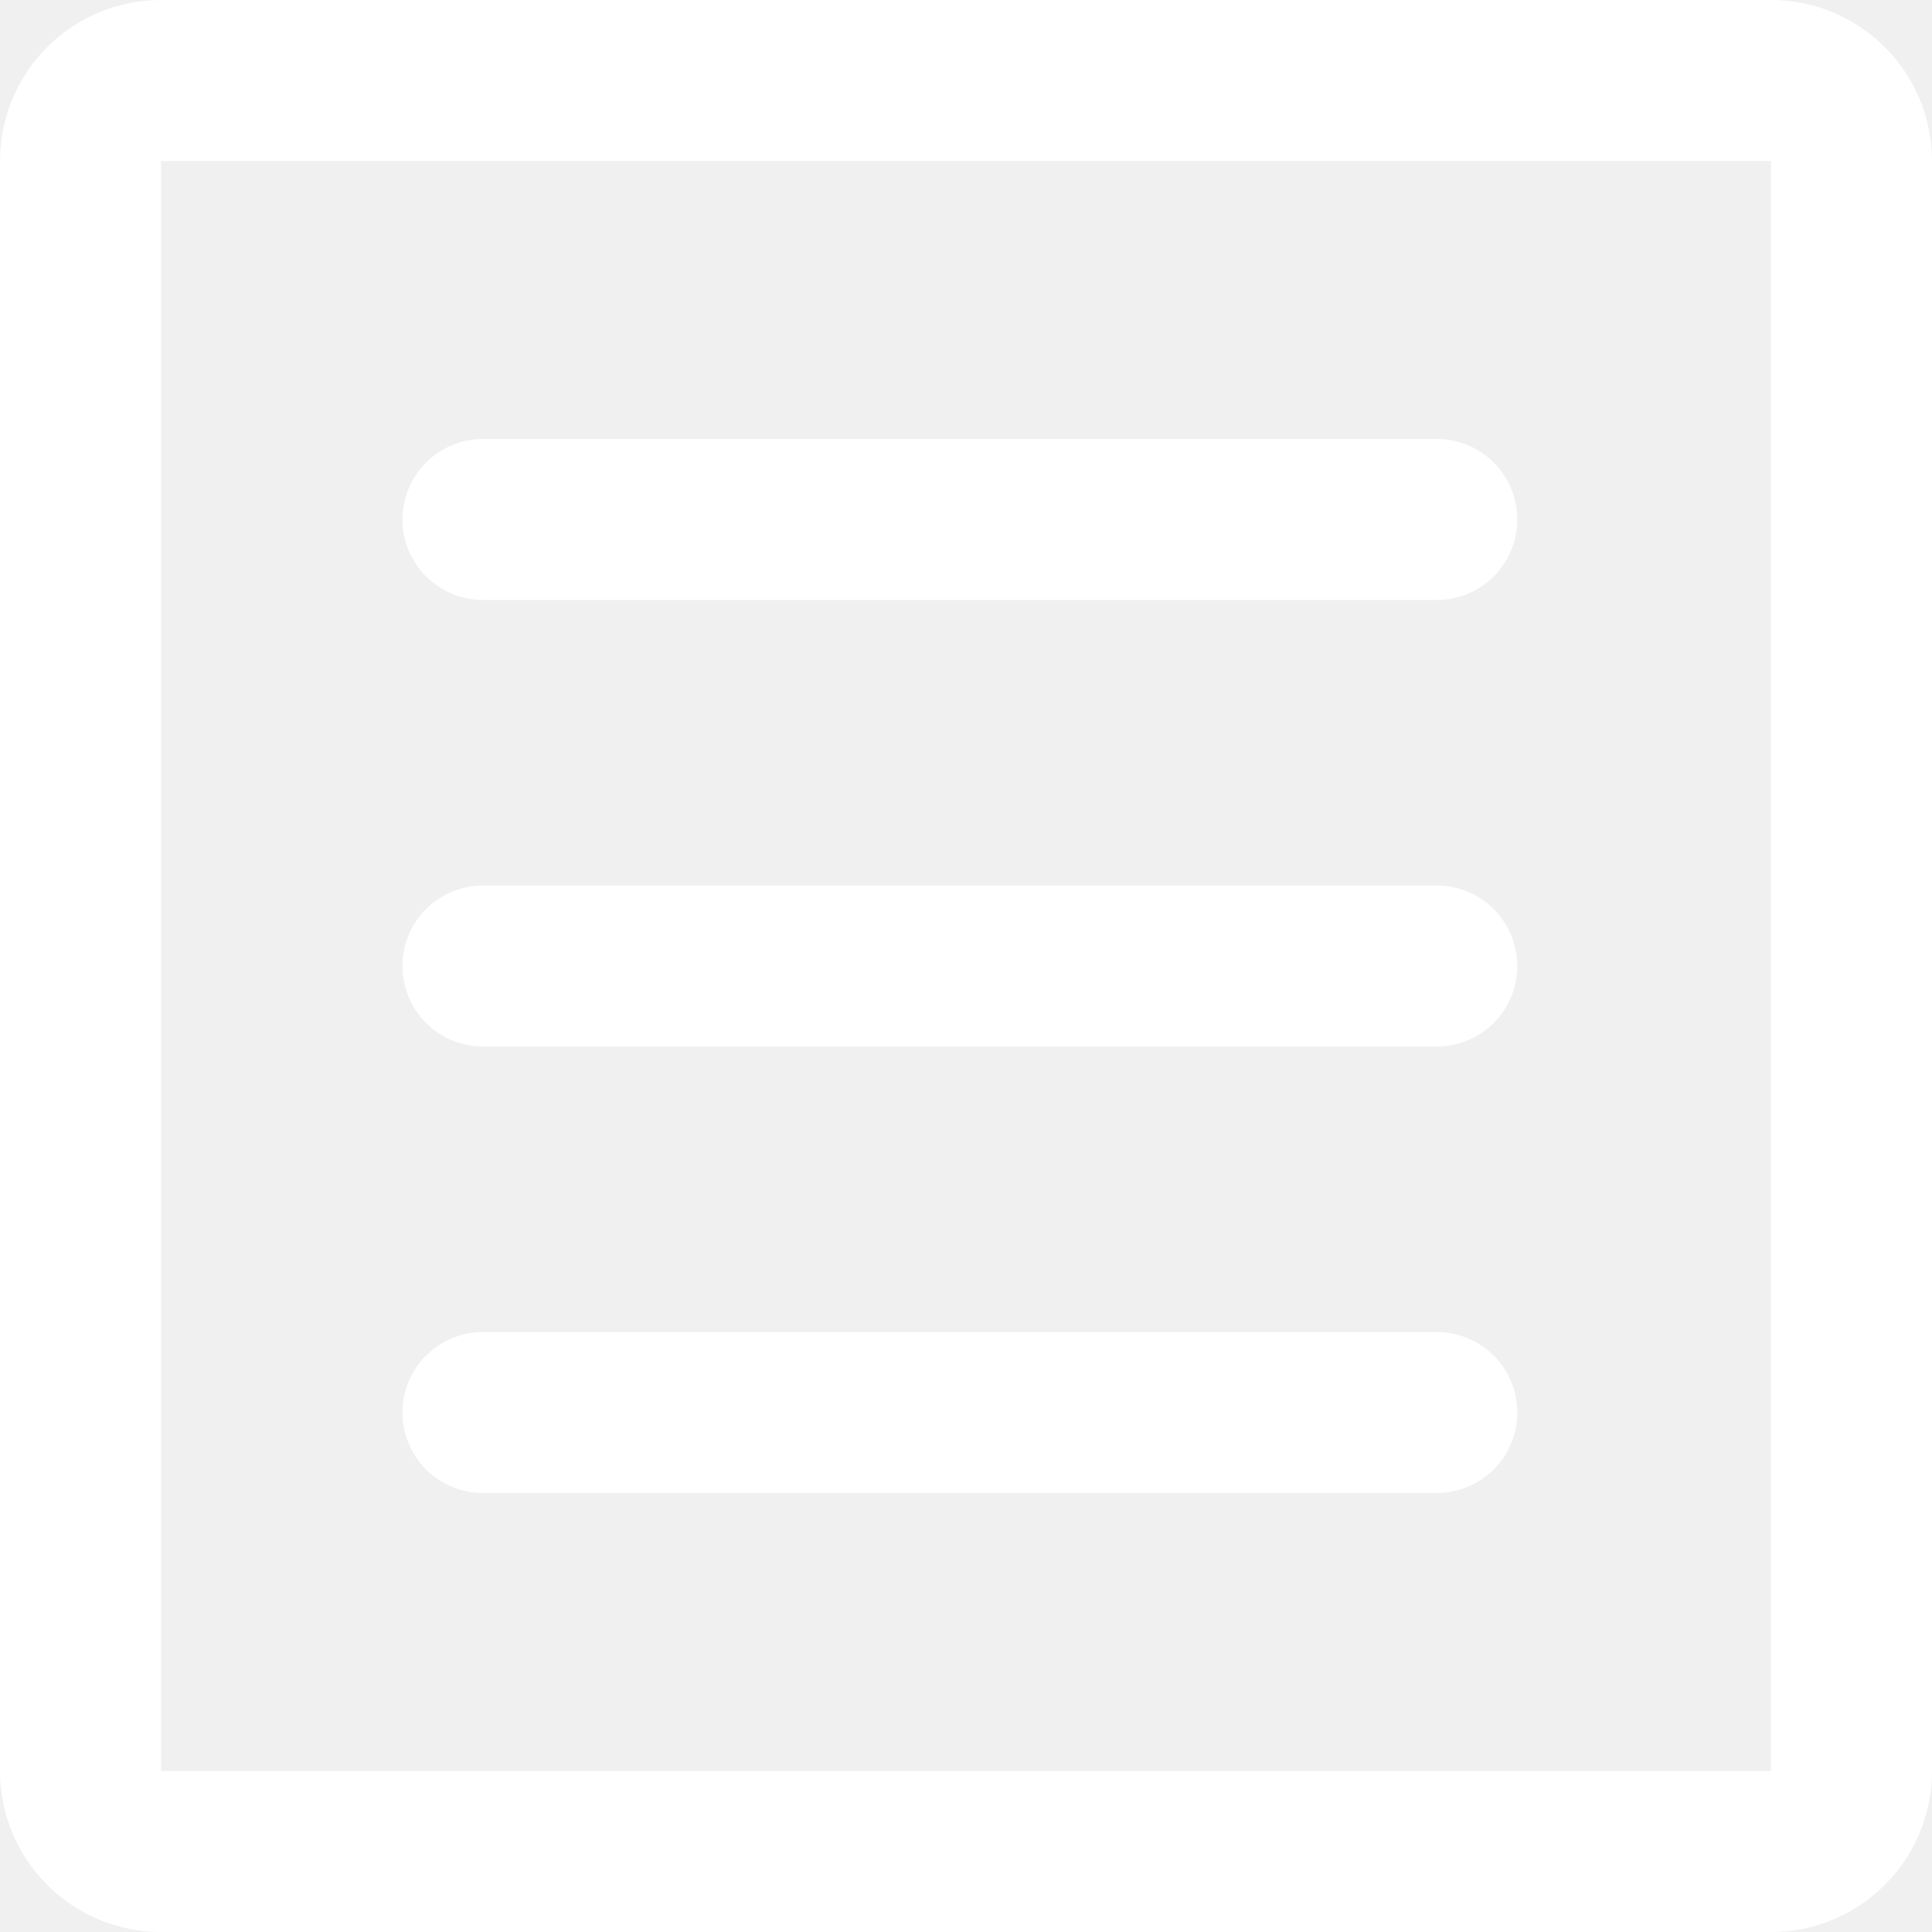
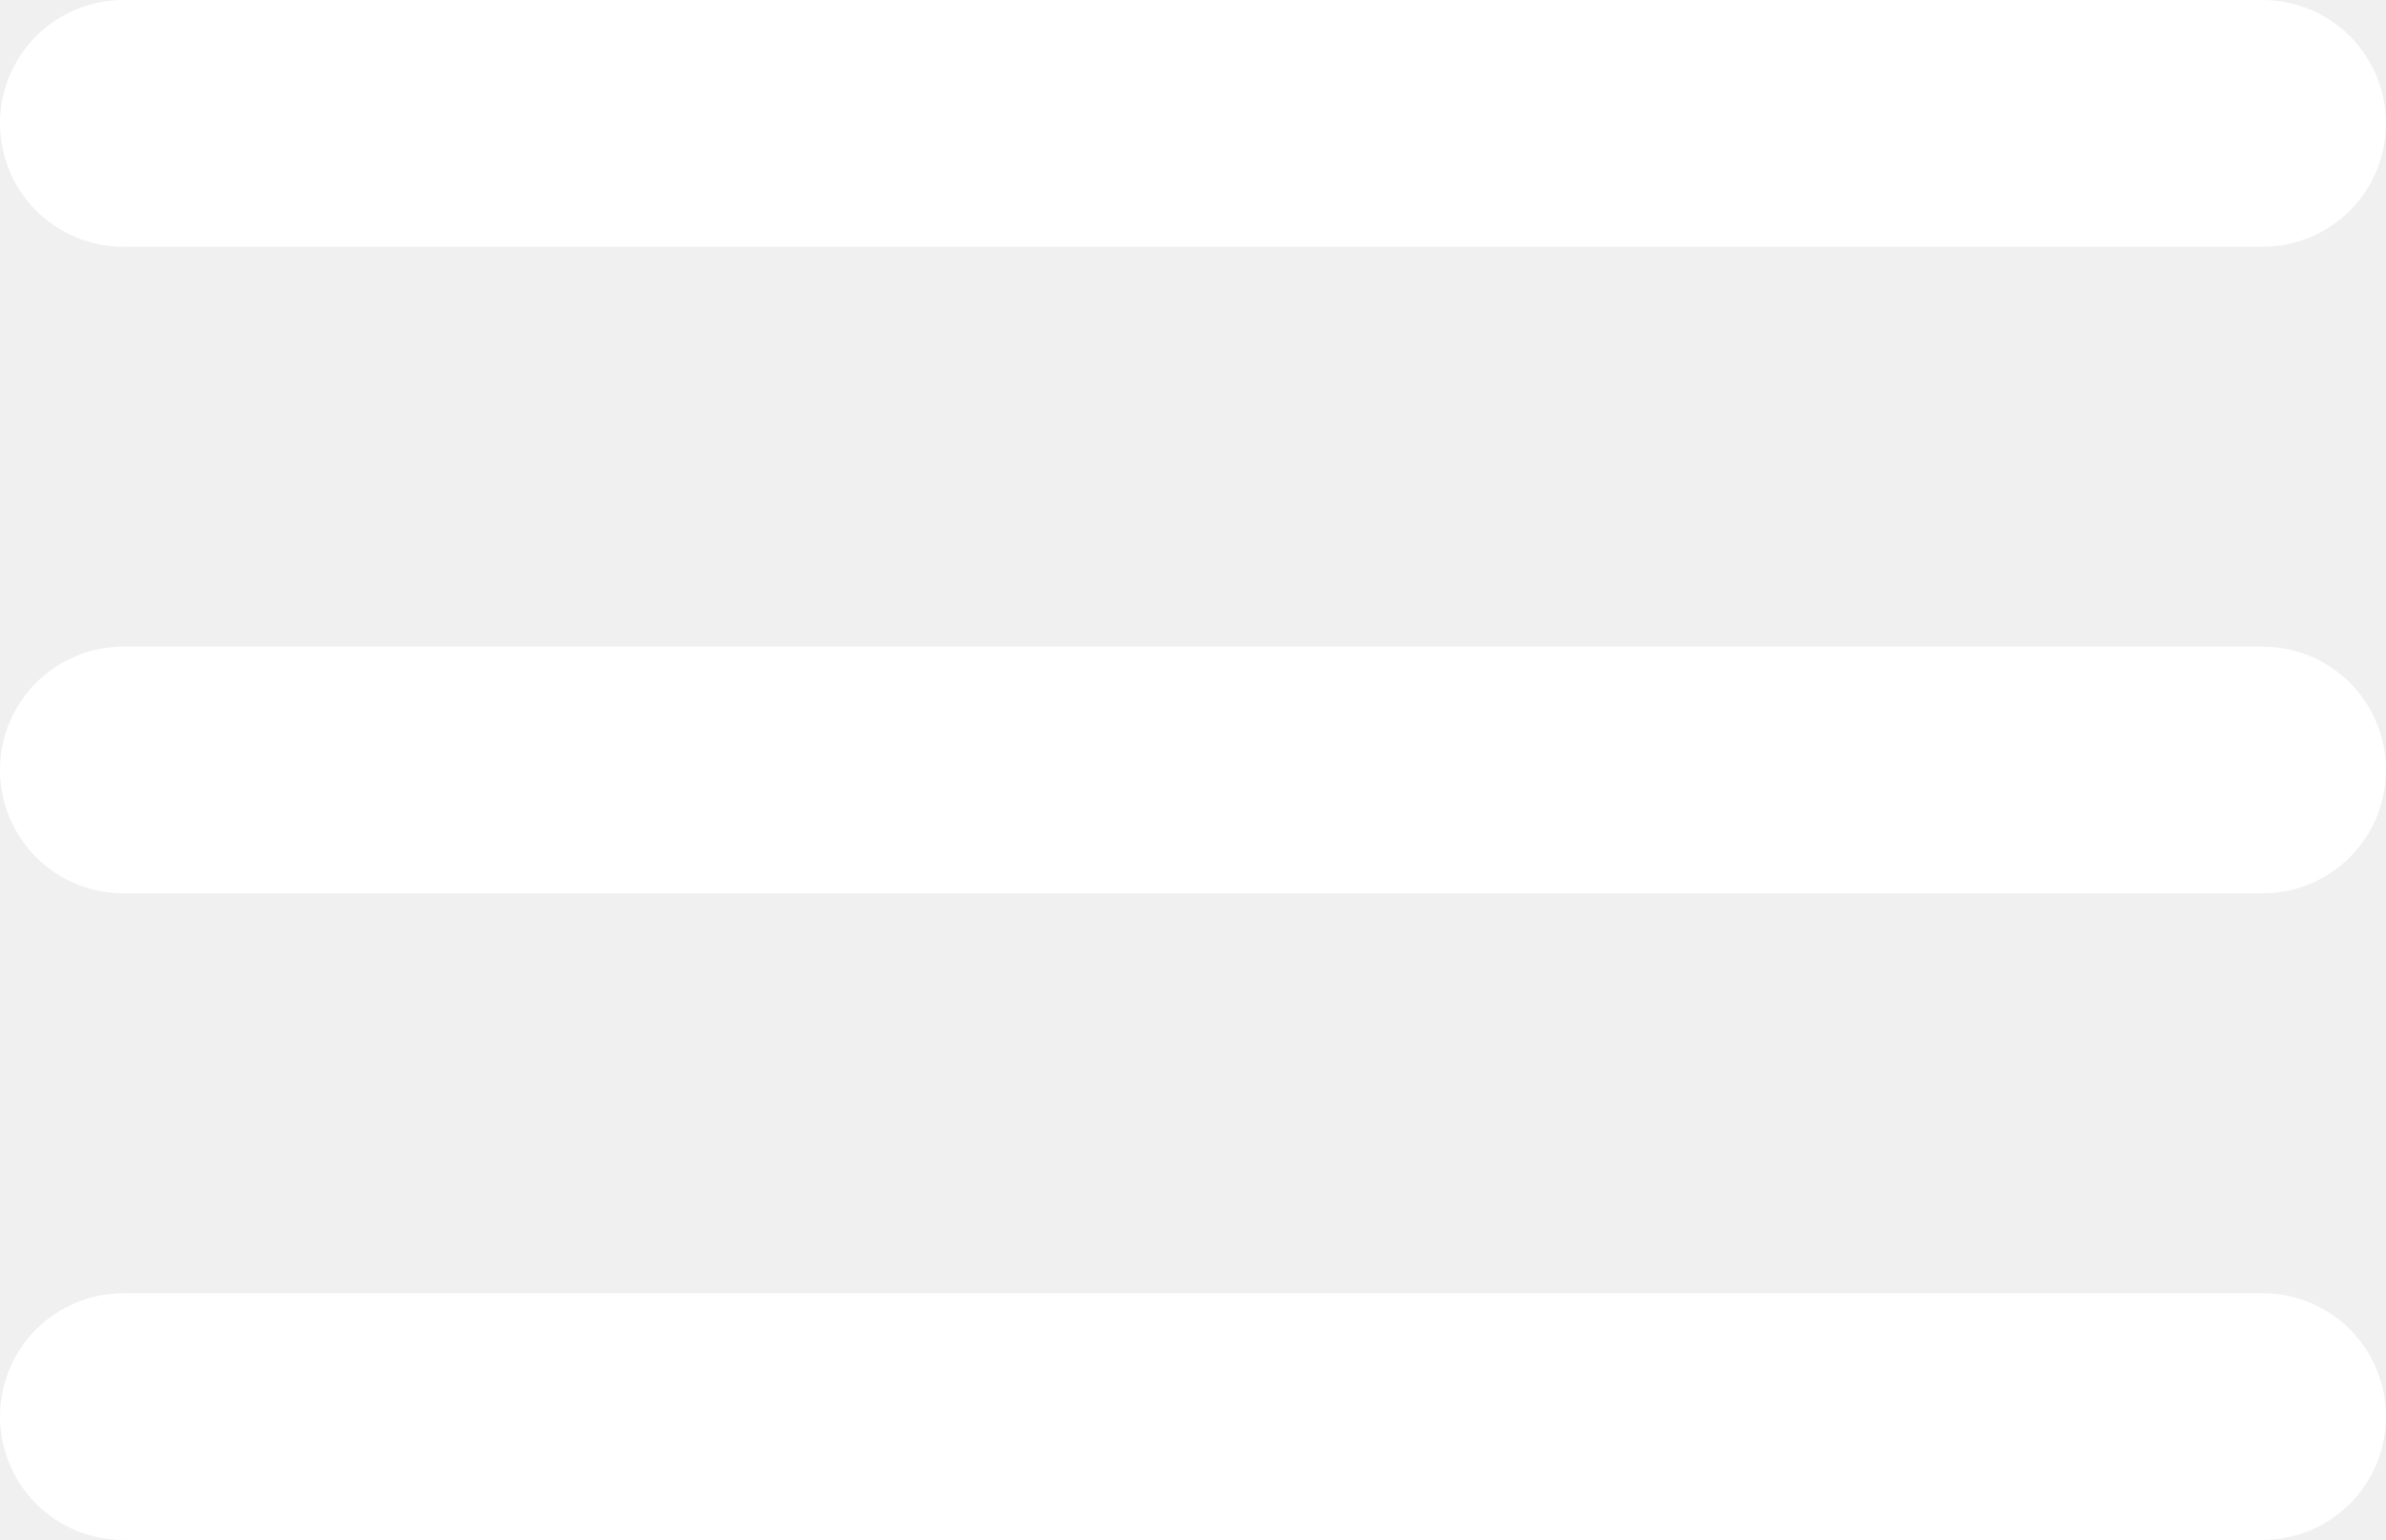
- <svg xmlns="http://www.w3.org/2000/svg" width="36" height="36">
-   <path d="M0 3L0 33Q0 33.147 0.014 33.294Q0.029 33.441 0.058 33.585Q0.086 33.73 0.129 33.871Q0.172 34.012 0.228 34.148Q0.285 34.284 0.354 34.414Q0.424 34.544 0.506 34.667Q0.587 34.789 0.681 34.903Q0.774 35.017 0.879 35.121Q0.983 35.225 1.097 35.319Q1.211 35.413 1.333 35.494Q1.456 35.576 1.586 35.646Q1.716 35.715 1.852 35.772Q1.988 35.828 2.129 35.871Q2.27 35.914 2.415 35.942Q2.559 35.971 2.706 35.986Q2.853 36 3 36L33 36Q33.147 36 33.294 35.986Q33.441 35.971 33.585 35.942Q33.73 35.914 33.871 35.871Q34.012 35.828 34.148 35.772Q34.284 35.715 34.414 35.646Q34.544 35.576 34.667 35.494Q34.789 35.413 34.903 35.319Q35.017 35.225 35.121 35.121Q35.225 35.017 35.319 34.903Q35.413 34.789 35.494 34.667Q35.576 34.544 35.646 34.414Q35.715 34.284 35.772 34.148Q35.828 34.012 35.871 33.871Q35.914 33.73 35.942 33.585Q35.971 33.441 35.986 33.294Q36 33.147 36 33L36 3Q36 2.853 35.986 2.706Q35.971 2.559 35.942 2.415Q35.914 2.27 35.871 2.129Q35.828 1.988 35.772 1.852Q35.715 1.716 35.646 1.586Q35.576 1.456 35.494 1.333Q35.413 1.211 35.319 1.097Q35.225 0.983 35.121 0.879Q35.017 0.774 34.903 0.681Q34.789 0.587 34.667 0.506Q34.544 0.424 34.414 0.354Q34.284 0.285 34.148 0.228Q34.012 0.172 33.871 0.129Q33.73 0.086 33.585 0.058Q33.441 0.029 33.294 0.014Q33.147 0 33 0L3 0Q2.853 0 2.706 0.014Q2.559 0.029 2.415 0.058Q2.27 0.086 2.129 0.129Q1.988 0.172 1.852 0.228Q1.716 0.285 1.586 0.354Q1.456 0.424 1.333 0.506Q1.211 0.587 1.097 0.681Q0.983 0.774 0.879 0.879Q0.774 0.983 0.681 1.097Q0.587 1.211 0.506 1.333Q0.424 1.456 0.354 1.586Q0.285 1.716 0.228 1.852Q0.172 1.988 0.129 2.129Q0.086 2.27 0.058 2.415Q0.029 2.559 0.014 2.706Q0 2.853 0 3ZM33 33L3 33L3 3L33 3L33 33Z" fill-rule="evenodd" fill="#ffffff" />
-   <path d="M0 -1.5L17.773 -1.5Q17.847 -1.5 17.92 -1.493Q17.994 -1.486 18.066 -1.471Q18.138 -1.457 18.209 -1.435Q18.279 -1.414 18.347 -1.386Q18.416 -1.358 18.48 -1.323Q18.546 -1.288 18.607 -1.247Q18.668 -1.206 18.725 -1.16Q18.782 -1.113 18.834 -1.061Q18.886 -1.009 18.933 -0.952Q18.98 -0.895 19.021 -0.833Q19.061 -0.772 19.096 -0.707Q19.131 -0.642 19.159 -0.574Q19.187 -0.506 19.209 -0.435Q19.23 -0.365 19.245 -0.293Q19.259 -0.22 19.266 -0.147Q19.273 -0.074 19.273 0Q19.273 0.074 19.266 0.147Q19.259 0.22 19.245 0.293Q19.23 0.365 19.209 0.435Q19.187 0.506 19.159 0.574Q19.131 0.642 19.096 0.707Q19.061 0.772 19.021 0.833Q18.98 0.895 18.933 0.952Q18.886 1.009 18.834 1.061Q18.782 1.113 18.725 1.16Q18.668 1.206 18.607 1.247Q18.546 1.288 18.48 1.323Q18.416 1.358 18.347 1.386Q18.279 1.414 18.209 1.435Q18.138 1.457 18.066 1.471Q17.994 1.486 17.92 1.493Q17.847 1.5 17.773 1.5L0 1.5Q-0.074 1.5 -0.147 1.493Q-0.22 1.486 -0.293 1.471Q-0.365 1.457 -0.435 1.435Q-0.506 1.414 -0.574 1.386Q-0.642 1.358 -0.707 1.323Q-0.772 1.288 -0.833 1.247Q-0.895 1.206 -0.952 1.16Q-1.009 1.113 -1.061 1.061Q-1.113 1.009 -1.16 0.952Q-1.206 0.895 -1.247 0.833Q-1.288 0.772 -1.323 0.707Q-1.358 0.642 -1.386 0.574Q-1.414 0.506 -1.435 0.435Q-1.457 0.365 -1.471 0.293Q-1.486 0.22 -1.493 0.147Q-1.5 0.074 -1.5 0Q-1.5 -0.074 -1.493 -0.147Q-1.486 -0.22 -1.471 -0.293Q-1.457 -0.365 -1.435 -0.435Q-1.414 -0.506 -1.386 -0.574Q-1.358 -0.642 -1.323 -0.707Q-1.288 -0.772 -1.247 -0.833Q-1.206 -0.895 -1.16 -0.952Q-1.113 -1.009 -1.061 -1.061Q-1.009 -1.113 -0.952 -1.16Q-0.895 -1.206 -0.833 -1.247Q-0.772 -1.288 -0.707 -1.323Q-0.642 -1.358 -0.574 -1.386Q-0.506 -1.414 -0.435 -1.435Q-0.365 -1.457 -0.293 -1.471Q-0.22 -1.486 -0.147 -1.493Q-0.074 -1.5 0 -1.5Z" fill="#ffffff" transform="translate(8.998947, 9.679809)" />
-   <path d="M0 -1.5L17.773 -1.5Q17.847 -1.5 17.92 -1.493Q17.994 -1.486 18.066 -1.471Q18.138 -1.457 18.209 -1.435Q18.279 -1.414 18.347 -1.386Q18.416 -1.358 18.48 -1.323Q18.546 -1.288 18.607 -1.247Q18.668 -1.206 18.725 -1.16Q18.782 -1.113 18.834 -1.061Q18.886 -1.009 18.933 -0.952Q18.98 -0.895 19.021 -0.833Q19.061 -0.772 19.096 -0.707Q19.131 -0.642 19.159 -0.574Q19.187 -0.506 19.209 -0.435Q19.23 -0.365 19.245 -0.293Q19.259 -0.22 19.266 -0.147Q19.273 -0.074 19.273 0Q19.273 0.074 19.266 0.147Q19.259 0.22 19.245 0.293Q19.23 0.365 19.209 0.435Q19.187 0.506 19.159 0.574Q19.131 0.642 19.096 0.707Q19.061 0.772 19.021 0.833Q18.98 0.895 18.933 0.952Q18.886 1.009 18.834 1.061Q18.782 1.113 18.725 1.16Q18.668 1.206 18.607 1.247Q18.546 1.288 18.48 1.323Q18.416 1.358 18.347 1.386Q18.279 1.414 18.209 1.435Q18.138 1.457 18.066 1.471Q17.994 1.486 17.92 1.493Q17.847 1.5 17.773 1.5L0 1.5Q-0.074 1.5 -0.147 1.493Q-0.22 1.486 -0.293 1.471Q-0.365 1.457 -0.435 1.435Q-0.506 1.414 -0.574 1.386Q-0.642 1.358 -0.707 1.323Q-0.772 1.288 -0.833 1.247Q-0.895 1.206 -0.952 1.16Q-1.009 1.113 -1.061 1.061Q-1.113 1.009 -1.16 0.952Q-1.206 0.895 -1.247 0.833Q-1.288 0.772 -1.323 0.707Q-1.358 0.642 -1.386 0.574Q-1.414 0.506 -1.435 0.435Q-1.457 0.365 -1.471 0.293Q-1.486 0.22 -1.493 0.147Q-1.5 0.074 -1.5 0Q-1.5 -0.074 -1.493 -0.147Q-1.486 -0.22 -1.471 -0.293Q-1.457 -0.365 -1.435 -0.435Q-1.414 -0.506 -1.386 -0.574Q-1.358 -0.642 -1.323 -0.707Q-1.288 -0.772 -1.247 -0.833Q-1.206 -0.895 -1.16 -0.952Q-1.113 -1.009 -1.061 -1.061Q-1.009 -1.113 -0.952 -1.16Q-0.895 -1.206 -0.833 -1.247Q-0.772 -1.288 -0.707 -1.323Q-0.642 -1.358 -0.574 -1.386Q-0.506 -1.414 -0.435 -1.435Q-0.365 -1.457 -0.293 -1.471Q-0.22 -1.486 -0.147 -1.493Q-0.074 -1.5 0 -1.5Z" fill="#ffffff" transform="translate(8.998947, 18)" />
-   <path d="M0 -1.5L17.773 -1.5Q17.847 -1.5 17.92 -1.493Q17.994 -1.486 18.066 -1.471Q18.138 -1.457 18.209 -1.435Q18.279 -1.414 18.347 -1.386Q18.416 -1.358 18.48 -1.323Q18.546 -1.288 18.607 -1.247Q18.668 -1.206 18.725 -1.16Q18.782 -1.113 18.834 -1.061Q18.886 -1.009 18.933 -0.952Q18.98 -0.895 19.021 -0.833Q19.061 -0.772 19.096 -0.707Q19.131 -0.642 19.159 -0.574Q19.187 -0.506 19.209 -0.435Q19.23 -0.365 19.245 -0.293Q19.259 -0.22 19.266 -0.147Q19.273 -0.074 19.273 0Q19.273 0.074 19.266 0.147Q19.259 0.22 19.245 0.293Q19.23 0.365 19.209 0.435Q19.187 0.506 19.159 0.574Q19.131 0.642 19.096 0.707Q19.061 0.772 19.021 0.833Q18.98 0.895 18.933 0.952Q18.886 1.009 18.834 1.061Q18.782 1.113 18.725 1.16Q18.668 1.206 18.607 1.247Q18.546 1.288 18.48 1.323Q18.416 1.358 18.347 1.386Q18.279 1.414 18.209 1.435Q18.138 1.457 18.066 1.471Q17.994 1.486 17.92 1.493Q17.847 1.5 17.773 1.5L0 1.5Q-0.074 1.5 -0.147 1.493Q-0.22 1.486 -0.293 1.471Q-0.365 1.457 -0.435 1.435Q-0.506 1.414 -0.574 1.386Q-0.642 1.358 -0.707 1.323Q-0.772 1.288 -0.833 1.247Q-0.895 1.206 -0.952 1.16Q-1.009 1.113 -1.061 1.061Q-1.113 1.009 -1.16 0.952Q-1.206 0.895 -1.247 0.833Q-1.288 0.772 -1.323 0.707Q-1.358 0.642 -1.386 0.574Q-1.414 0.506 -1.435 0.435Q-1.457 0.365 -1.471 0.293Q-1.486 0.22 -1.493 0.147Q-1.5 0.074 -1.5 0Q-1.5 -0.074 -1.493 -0.147Q-1.486 -0.22 -1.471 -0.293Q-1.457 -0.365 -1.435 -0.435Q-1.414 -0.506 -1.386 -0.574Q-1.358 -0.642 -1.323 -0.707Q-1.288 -0.772 -1.247 -0.833Q-1.206 -0.895 -1.16 -0.952Q-1.113 -1.009 -1.061 -1.061Q-1.009 -1.113 -0.952 -1.16Q-0.895 -1.206 -0.833 -1.247Q-0.772 -1.288 -0.707 -1.323Q-0.642 -1.358 -0.574 -1.386Q-0.506 -1.414 -0.435 -1.435Q-0.365 -1.457 -0.293 -1.471Q-0.22 -1.486 -0.147 -1.493Q-0.074 -1.5 0 -1.5Z" fill="#ffffff" transform="translate(8.998947, 26.32019)" />
+ <svg xmlns="http://www.w3.org/2000/svg" version="1.1" width="29" height="18.722" viewBox="0 0 29 18.722">
+   <g fill-rule="evenodd" fill="#ffffff">
+     <g>
+       <path d="M1.5,0L27.5,0Q27.574,0,27.647,0.007Q27.72,0.014,27.793,0.029Q27.865,0.043,27.935,0.065Q28.006,0.086,28.074,0.114Q28.142,0.142,28.207,0.177Q28.272,0.212,28.333,0.253Q28.395,0.294,28.452,0.34Q28.509,0.387,28.561,0.439Q28.613,0.491,28.66,0.548Q28.706,0.605,28.747,0.667Q28.788,0.728,28.823,0.793Q28.858,0.858,28.886,0.926Q28.914,0.994,28.935,1.065Q28.957,1.135,28.971,1.207Q28.986,1.28,28.993,1.353Q29,1.426,29,1.5Q29,1.574,28.993,1.647Q28.986,1.72,28.971,1.793Q28.957,1.865,28.935,1.935Q28.914,2.006,28.886,2.074Q28.858,2.142,28.823,2.207Q28.788,2.272,28.747,2.333Q28.706,2.395,28.66,2.452Q28.613,2.509,28.561,2.561Q28.509,2.613,28.452,2.66Q28.395,2.706,28.333,2.747Q28.272,2.788,28.207,2.823Q28.142,2.858,28.074,2.886Q28.006,2.914,27.935,2.935Q27.865,2.957,27.793,2.971Q27.72,2.986,27.647,2.993Q27.574,3,27.5,3L1.5,3Q1.426,3,1.353,2.993Q1.28,2.986,1.207,2.971Q1.135,2.957,1.065,2.935Q0.994,2.914,0.926,2.886Q0.858,2.858,0.793,2.823Q0.728,2.788,0.667,2.747Q0.605,2.706,0.548,2.66Q0.491,2.613,0.439,2.561Q0.387,2.509,0.34,2.452Q0.294,2.395,0.253,2.333Q0.212,2.272,0.177,2.207Q0.142,2.142,0.114,2.074Q0.086,2.006,0.065,1.935Q0.043,1.865,0.029,1.793Q0.014,1.72,0.007,1.647Q0,1.574,0,1.5Q0,1.426,0.007,1.353Q0.014,1.28,0.029,1.207Q0.043,1.135,0.065,1.065Q0.086,0.994,0.114,0.926Q0.142,0.858,0.177,0.793Q0.212,0.728,0.253,0.667Q0.294,0.605,0.34,0.548Q0.387,0.491,0.439,0.439Q0.491,0.387,0.548,0.34Q0.605,0.294,0.667,0.253Q0.728,0.212,0.793,0.177Q0.858,0.142,0.926,0.114Q0.994,0.086,1.065,0.065Q1.135,0.043,1.207,0.029Q1.28,0.014,1.353,0.007Q1.426,0,1.5,0Z" />
+     </g>
+     <g>
+       <path d="M1.5,7.861L27.5,7.861Q27.574,7.861,27.647,7.868Q27.72,7.875,27.793,7.89Q27.865,7.904,27.935,7.925Q28.006,7.947,28.074,7.975Q28.142,8.003,28.207,8.038Q28.272,8.073,28.333,8.114Q28.395,8.155,28.452,8.201Q28.509,8.248,28.561,8.3Q28.613,8.352,28.66,8.409Q28.706,8.466,28.747,8.528Q28.788,8.589,28.823,8.654Q28.858,8.719,28.886,8.787Q28.914,8.855,28.935,8.925Q28.957,8.996,28.971,9.068Q28.986,9.14,28.993,9.214Q29,9.287,29,9.361Q29,9.435,28.993,9.508Q28.986,9.581,28.971,9.653Q28.957,9.726,28.935,9.796Q28.914,9.867,28.886,9.935Q28.858,10.003,28.823,10.068Q28.788,10.133,28.747,10.194Q28.706,10.255,28.66,10.312Q28.613,10.369,28.561,10.422Q28.509,10.474,28.452,10.52Q28.395,10.567,28.333,10.608Q28.272,10.649,28.207,10.684Q28.142,10.718,28.074,10.747Q28.006,10.775,27.935,10.796Q27.865,10.818,27.793,10.832Q27.72,10.846,27.647,10.854Q27.574,10.861,27.5,10.861L1.5,10.861Q1.426,10.861,1.353,10.854Q1.28,10.846,1.207,10.832Q1.135,10.818,1.065,10.796Q0.994,10.775,0.926,10.747Q0.858,10.718,0.793,10.684Q0.728,10.649,0.667,10.608Q0.605,10.567,0.548,10.52Q0.491,10.474,0.439,10.422Q0.387,10.369,0.34,10.312Q0.294,10.255,0.253,10.194Q0.212,10.133,0.177,10.068Q0.142,10.003,0.114,9.935Q0.086,9.867,0.065,9.796Q0.043,9.726,0.029,9.653Q0.014,9.581,0.007,9.508Q0,9.435,0,9.361Q0,9.287,0.007,9.214Q0.014,9.14,0.029,9.068Q0.043,8.996,0.065,8.925Q0.086,8.855,0.114,8.787Q0.142,8.719,0.177,8.654Q0.212,8.589,0.253,8.528Q0.294,8.466,0.34,8.409Q0.387,8.352,0.439,8.3Q0.491,8.248,0.548,8.201Q0.605,8.155,0.667,8.114Q0.728,8.073,0.793,8.038Q0.858,8.003,0.926,7.975Q0.994,7.947,1.065,7.925Q1.135,7.904,1.207,7.89Q1.28,7.875,1.353,7.868Q1.426,7.861,1.5,7.861Z" />
+     </g>
+     <g>
+       <path d="M1.5,15.722L27.5,15.722Q27.574,15.722,27.647,15.729Q27.72,15.736,27.793,15.751Q27.865,15.765,27.935,15.786Q28.006,15.808,28.074,15.836Q28.142,15.864,28.207,15.899Q28.272,15.934,28.333,15.975Q28.395,16.015,28.452,16.062Q28.509,16.109,28.561,16.161Q28.613,16.213,28.66,16.27Q28.706,16.327,28.747,16.388Q28.788,16.45,28.823,16.515Q28.858,16.58,28.886,16.648Q28.914,16.716,28.935,16.786Q28.957,16.857,28.971,16.929Q28.986,17.001,28.993,17.075Q29,17.148,29,17.222Q29,17.295,28.993,17.369Q28.986,17.442,28.971,17.514Q28.957,17.587,28.935,17.657Q28.914,17.728,28.886,17.796Q28.858,17.864,28.823,17.929Q28.788,17.994,28.747,18.055Q28.706,18.116,28.66,18.173Q28.613,18.23,28.561,18.282Q28.509,18.334,28.452,18.381Q28.395,18.428,28.333,18.469Q28.272,18.51,28.207,18.545Q28.142,18.579,28.074,18.608Q28.006,18.636,27.935,18.657Q27.865,18.679,27.793,18.693Q27.72,18.707,27.647,18.714Q27.574,18.722,27.5,18.722L1.5,18.722Q1.426,18.722,1.353,18.714Q1.28,18.707,1.207,18.693Q1.135,18.679,1.065,18.657Q0.994,18.636,0.926,18.608Q0.858,18.579,0.793,18.545Q0.728,18.51,0.667,18.469Q0.605,18.428,0.548,18.381Q0.491,18.334,0.439,18.282Q0.387,18.23,0.34,18.173Q0.294,18.116,0.253,18.055Q0.212,17.994,0.177,17.929Q0.142,17.864,0.114,17.796Q0.086,17.728,0.065,17.657Q0.043,17.587,0.029,17.514Q0.014,17.442,0.007,17.369Q0,17.295,0,17.222Q0,17.148,0.007,17.075Q0.014,17.001,0.029,16.929Q0.043,16.857,0.065,16.786Q0.086,16.716,0.114,16.648Q0.142,16.58,0.177,16.515Q0.212,16.45,0.253,16.388Q0.294,16.327,0.34,16.27Q0.387,16.213,0.439,16.161Q0.491,16.109,0.548,16.062Q0.605,16.015,0.667,15.975Q0.728,15.934,0.793,15.899Q0.858,15.864,0.926,15.836Q0.994,15.808,1.065,15.786Q1.135,15.765,1.207,15.751Q1.28,15.736,1.353,15.729Q1.426,15.722,1.5,15.722Z" />
+     </g>
+   </g>
</svg>
